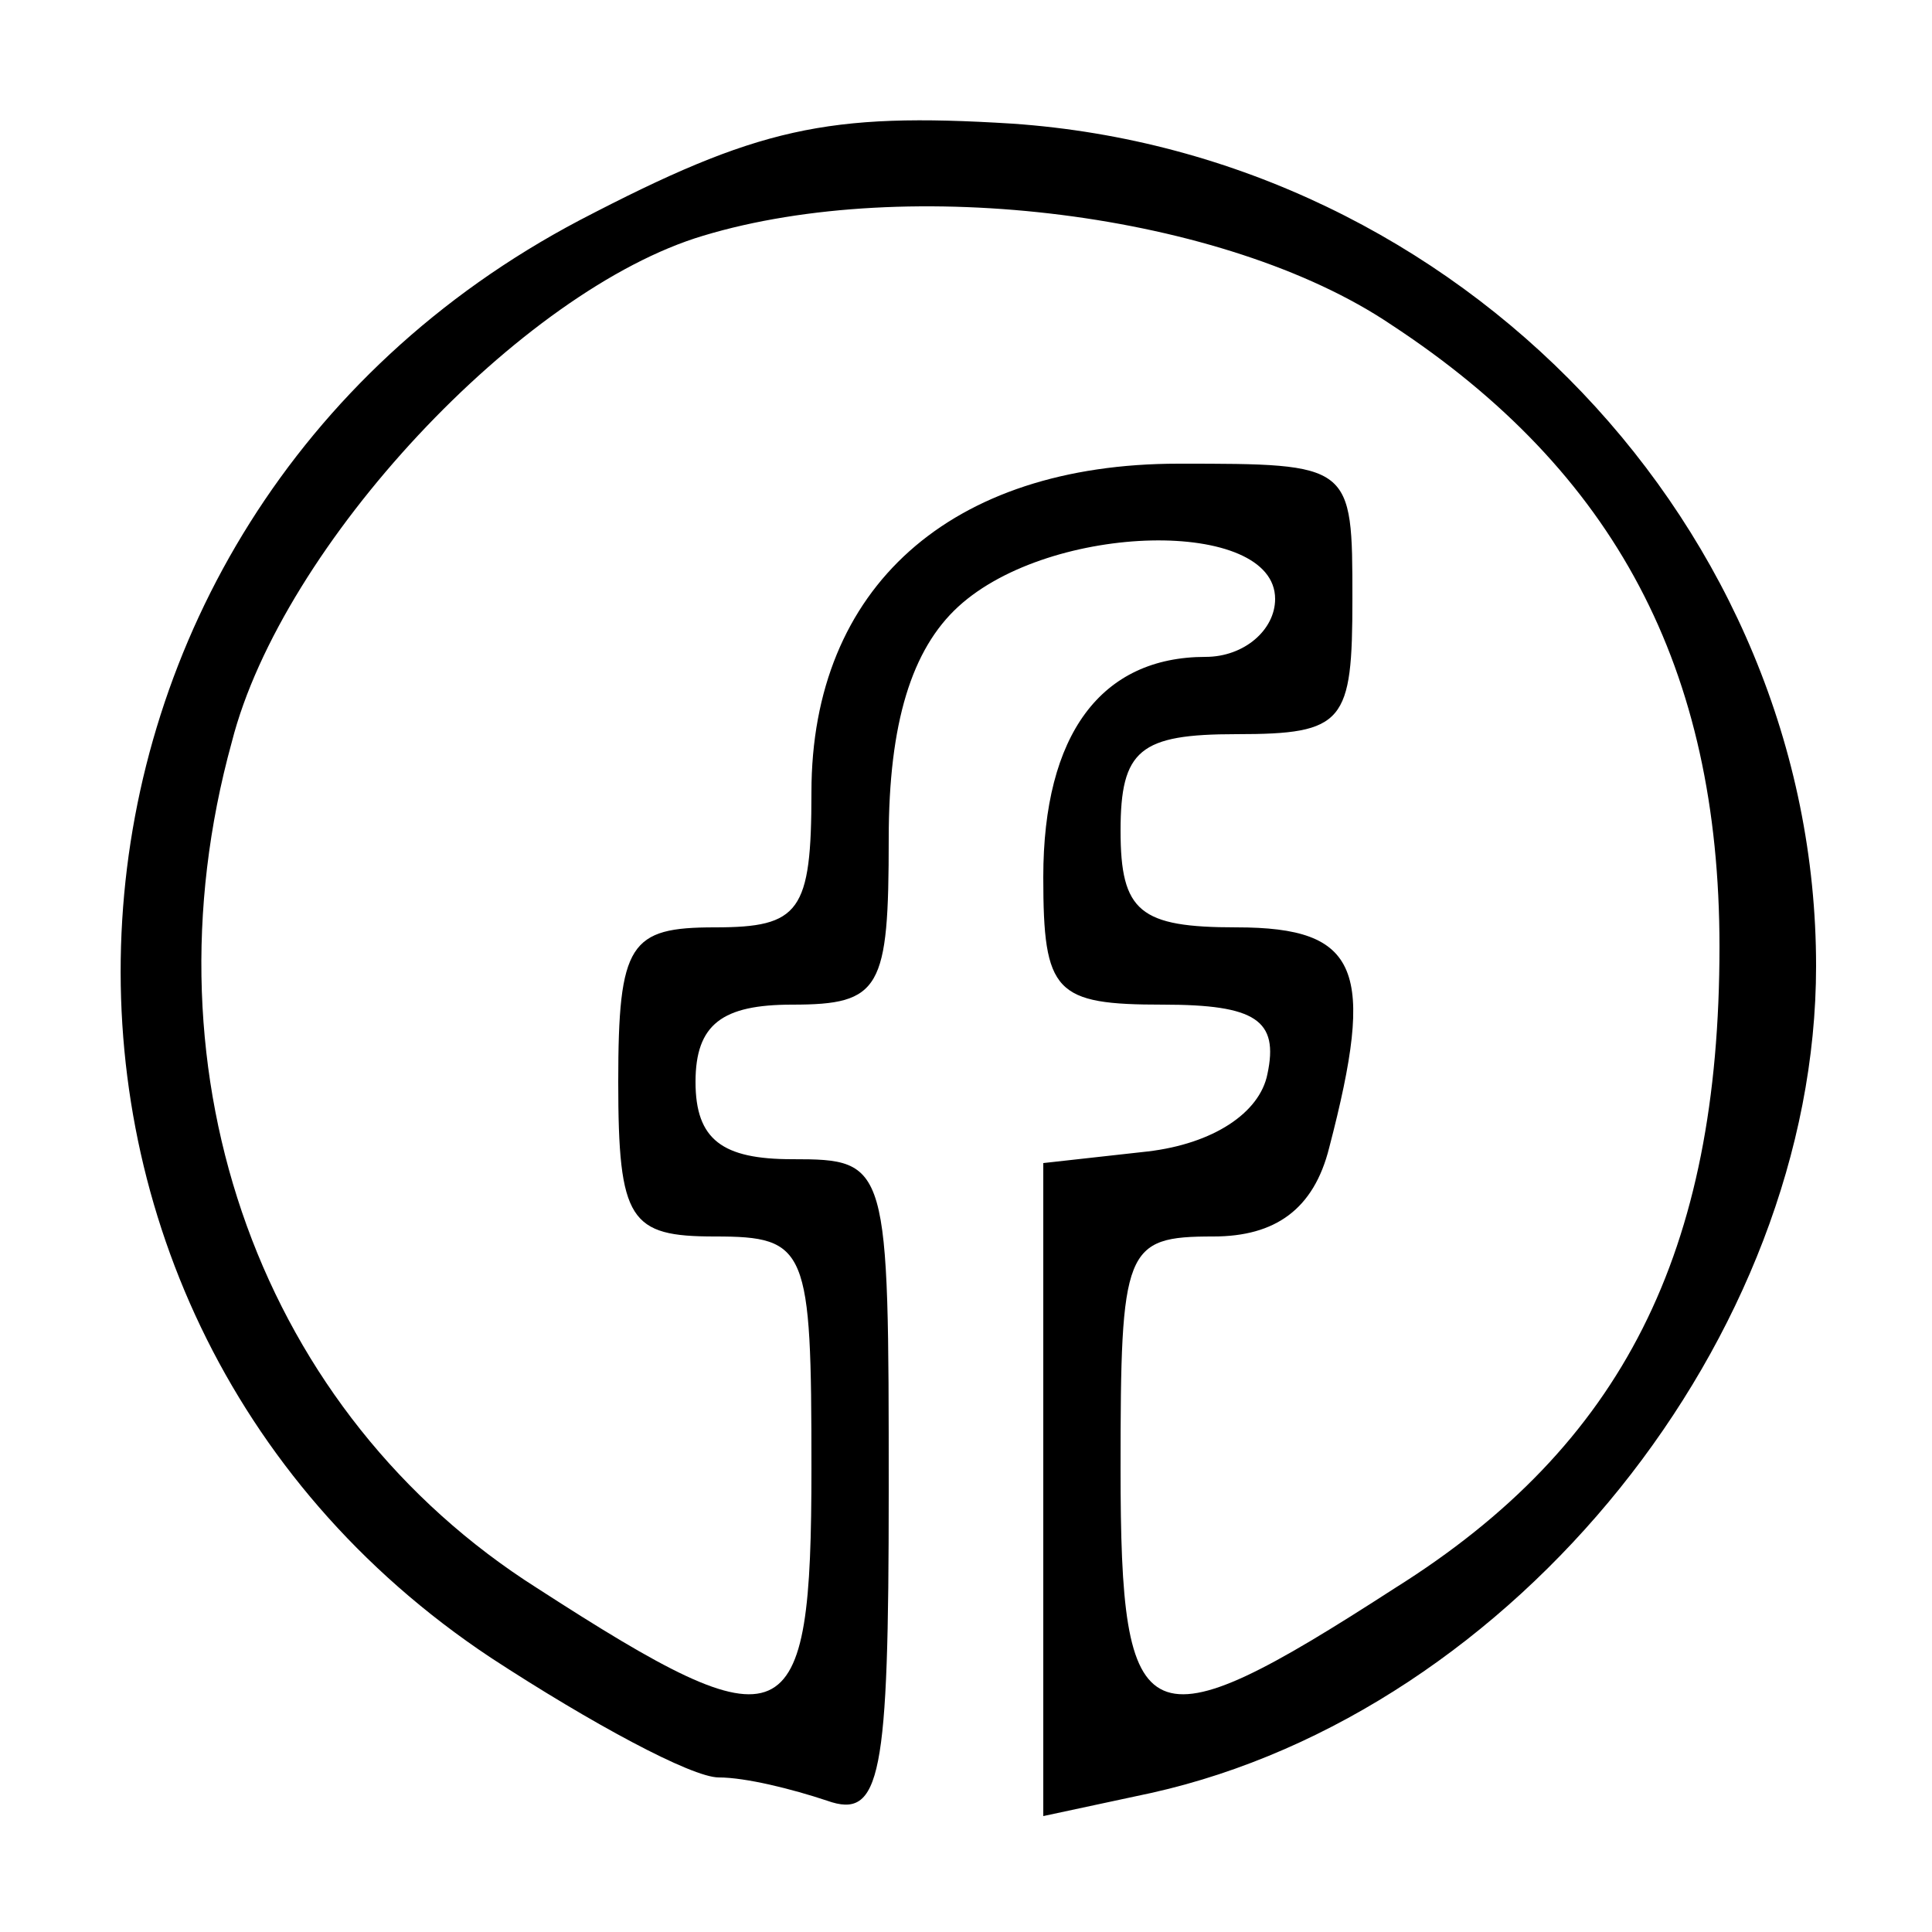
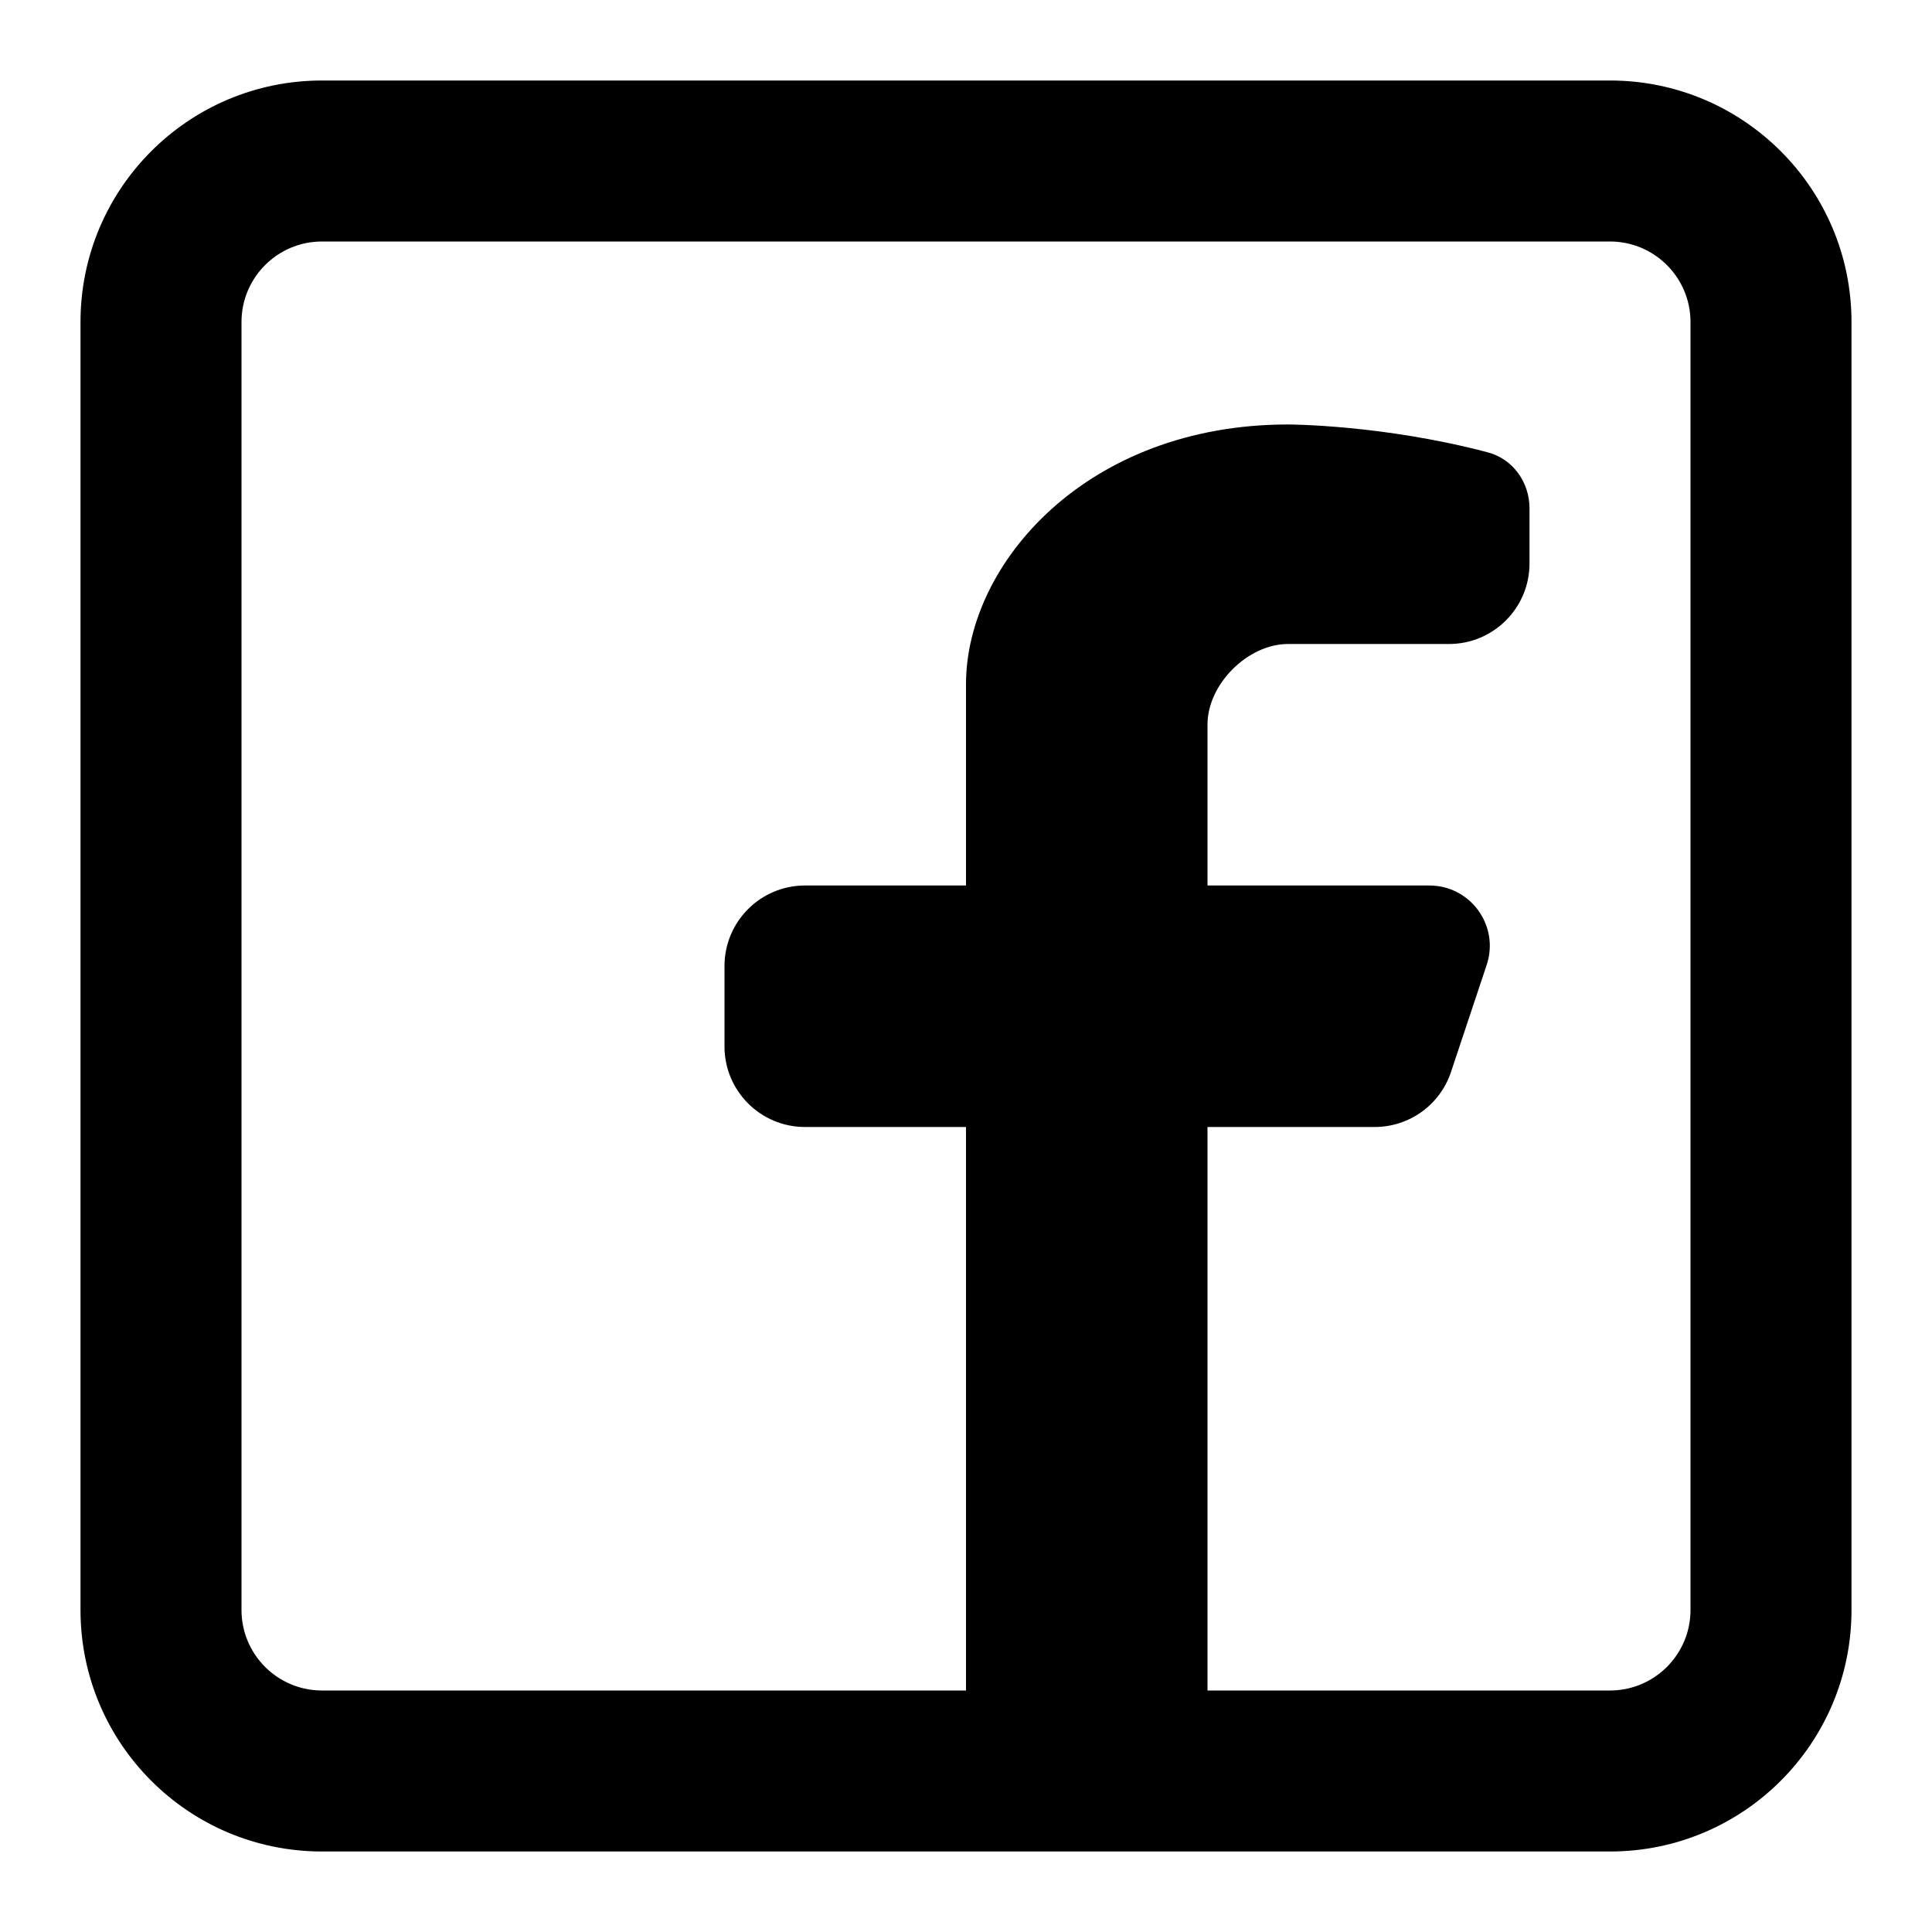
- <svg xmlns="http://www.w3.org/2000/svg" version="1.0" width="50pt" height="50pt" viewBox="0 0 50 50" preserveAspectRatio="xMidYMid meet">
-   <g transform="translate(0,50) scale(0.1,-0.1)" fill="#000000" stroke="none">
-     <path d="M150 443 c-148 -78 -160 -281 -23 -372 26 -17 52 -31 59 -31 7 0 19 -3 28 -6 14 -5 16 6 16 80 0 85 0 86 -25 86 -18 0 -25 5 -25 20 0 15 7 20 25 20 23 0 25 4 25 43 0 30 6 49 18 60 24 22 82 23 82 2 0 -8 -8 -15 -18 -15 -27 0 -42 -20 -42 -57 0 -30 3 -33 31 -33 24 0 30 -4 27 -18 -2 -10 -14 -18 -31 -20 l-27 -3 0 -85 0 -84 28 6 c94 21 172 118 172 214 0 113 -92 210 -208 218 -48 3 -66 -1 -112 -25z m210 -27 c58 -38 85 -89 85 -161 0 -79 -25 -129 -84 -166 -65 -42 -71 -39 -71 31 0 57 1 60 24 60 16 0 26 7 30 23 12 46 8 57 -24 57 -25 0 -30 4 -30 25 0 21 5 25 30 25 28 0 30 3 30 35 0 35 0 35 -45 35 -59 0 -95 -32 -95 -85 0 -31 -3 -35 -25 -35 -22 0 -25 -4 -25 -40 0 -36 3 -40 25 -40 24 0 25 -3 25 -60 0 -70 -6 -73 -71 -31 -71 45 -103 132 -79 219 13 51 75 117 122 131 53 16 135 6 178 -23z" />
+ <svg xmlns="http://www.w3.org/2000/svg" width="800px" height="800px" viewBox="0 0 24 24" fill="none">
+   <g id="SVGRepo_bgCarrier" stroke-width="0" />
+   <g id="SVGRepo_tracerCarrier" stroke-linecap="round" stroke-linejoin="round" />
+   <g id="SVGRepo_iconCarrier">
+     <path fill-rule="evenodd" clip-rule="evenodd" d="M20 1C21.657 1 23 2.343 23 4V20C23 21.657 21.657 23 20 23H4C2.343 23 1 21.657 1 20V4C1 2.343 2.343 1 4 1H20ZM20 3C20.552 3 21 3.448 21 4V20C21 20.552 20.552 21 20 21H15V14H17.076C17.507 14 17.889 13.725 18.025 13.316L18.468 11.987C18.63 11.501 18.268 11 17.756 11H15V9C15 8.5 15.5 8 16 8H18C18.552 8 19 7.552 19 7V6.314C19 5.991 18.794 5.701 18.481 5.619C17.171 5.273 16 5.273 16 5.273C13.5 5.273 12 7 12 8.5V11H10C9.448 11 9 11.448 9 12V13C9 13.552 9.448 14 10 14H12V21H4C3.448 21 3 20.552 3 20V4C3 3.448 3.448 3 4 3H20Z" fill="#000000" />
  </g>
</svg>
